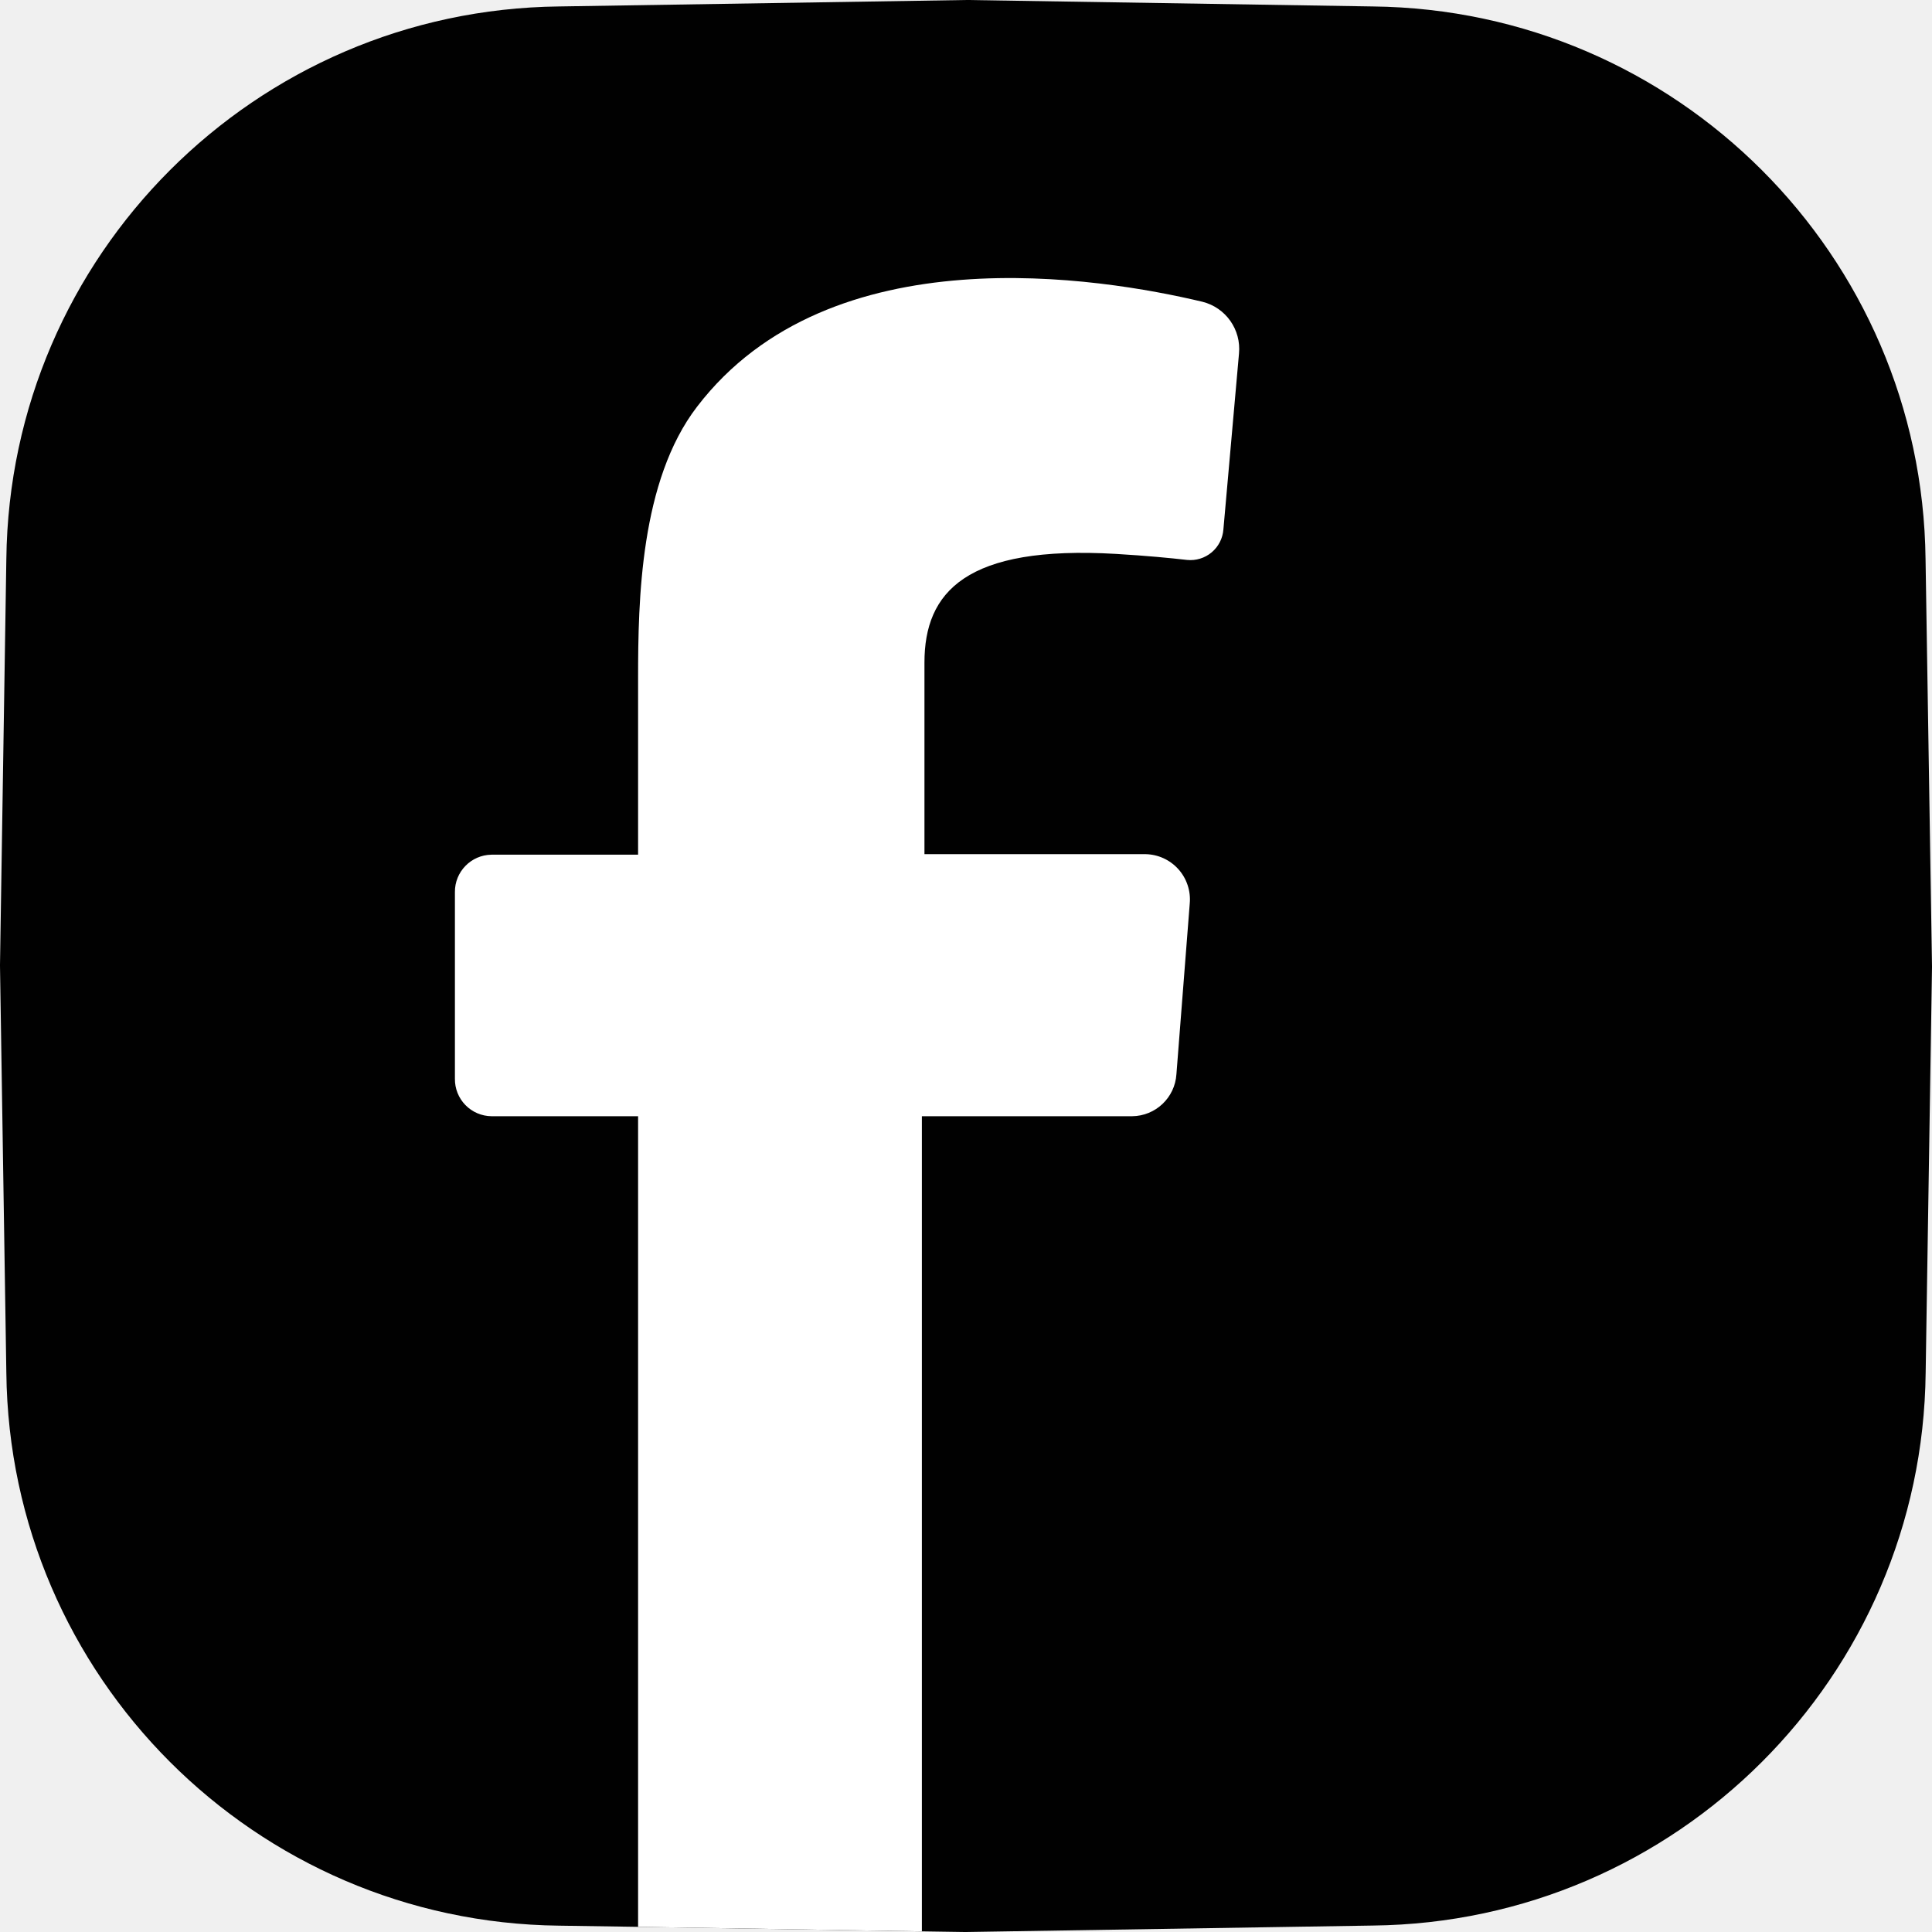
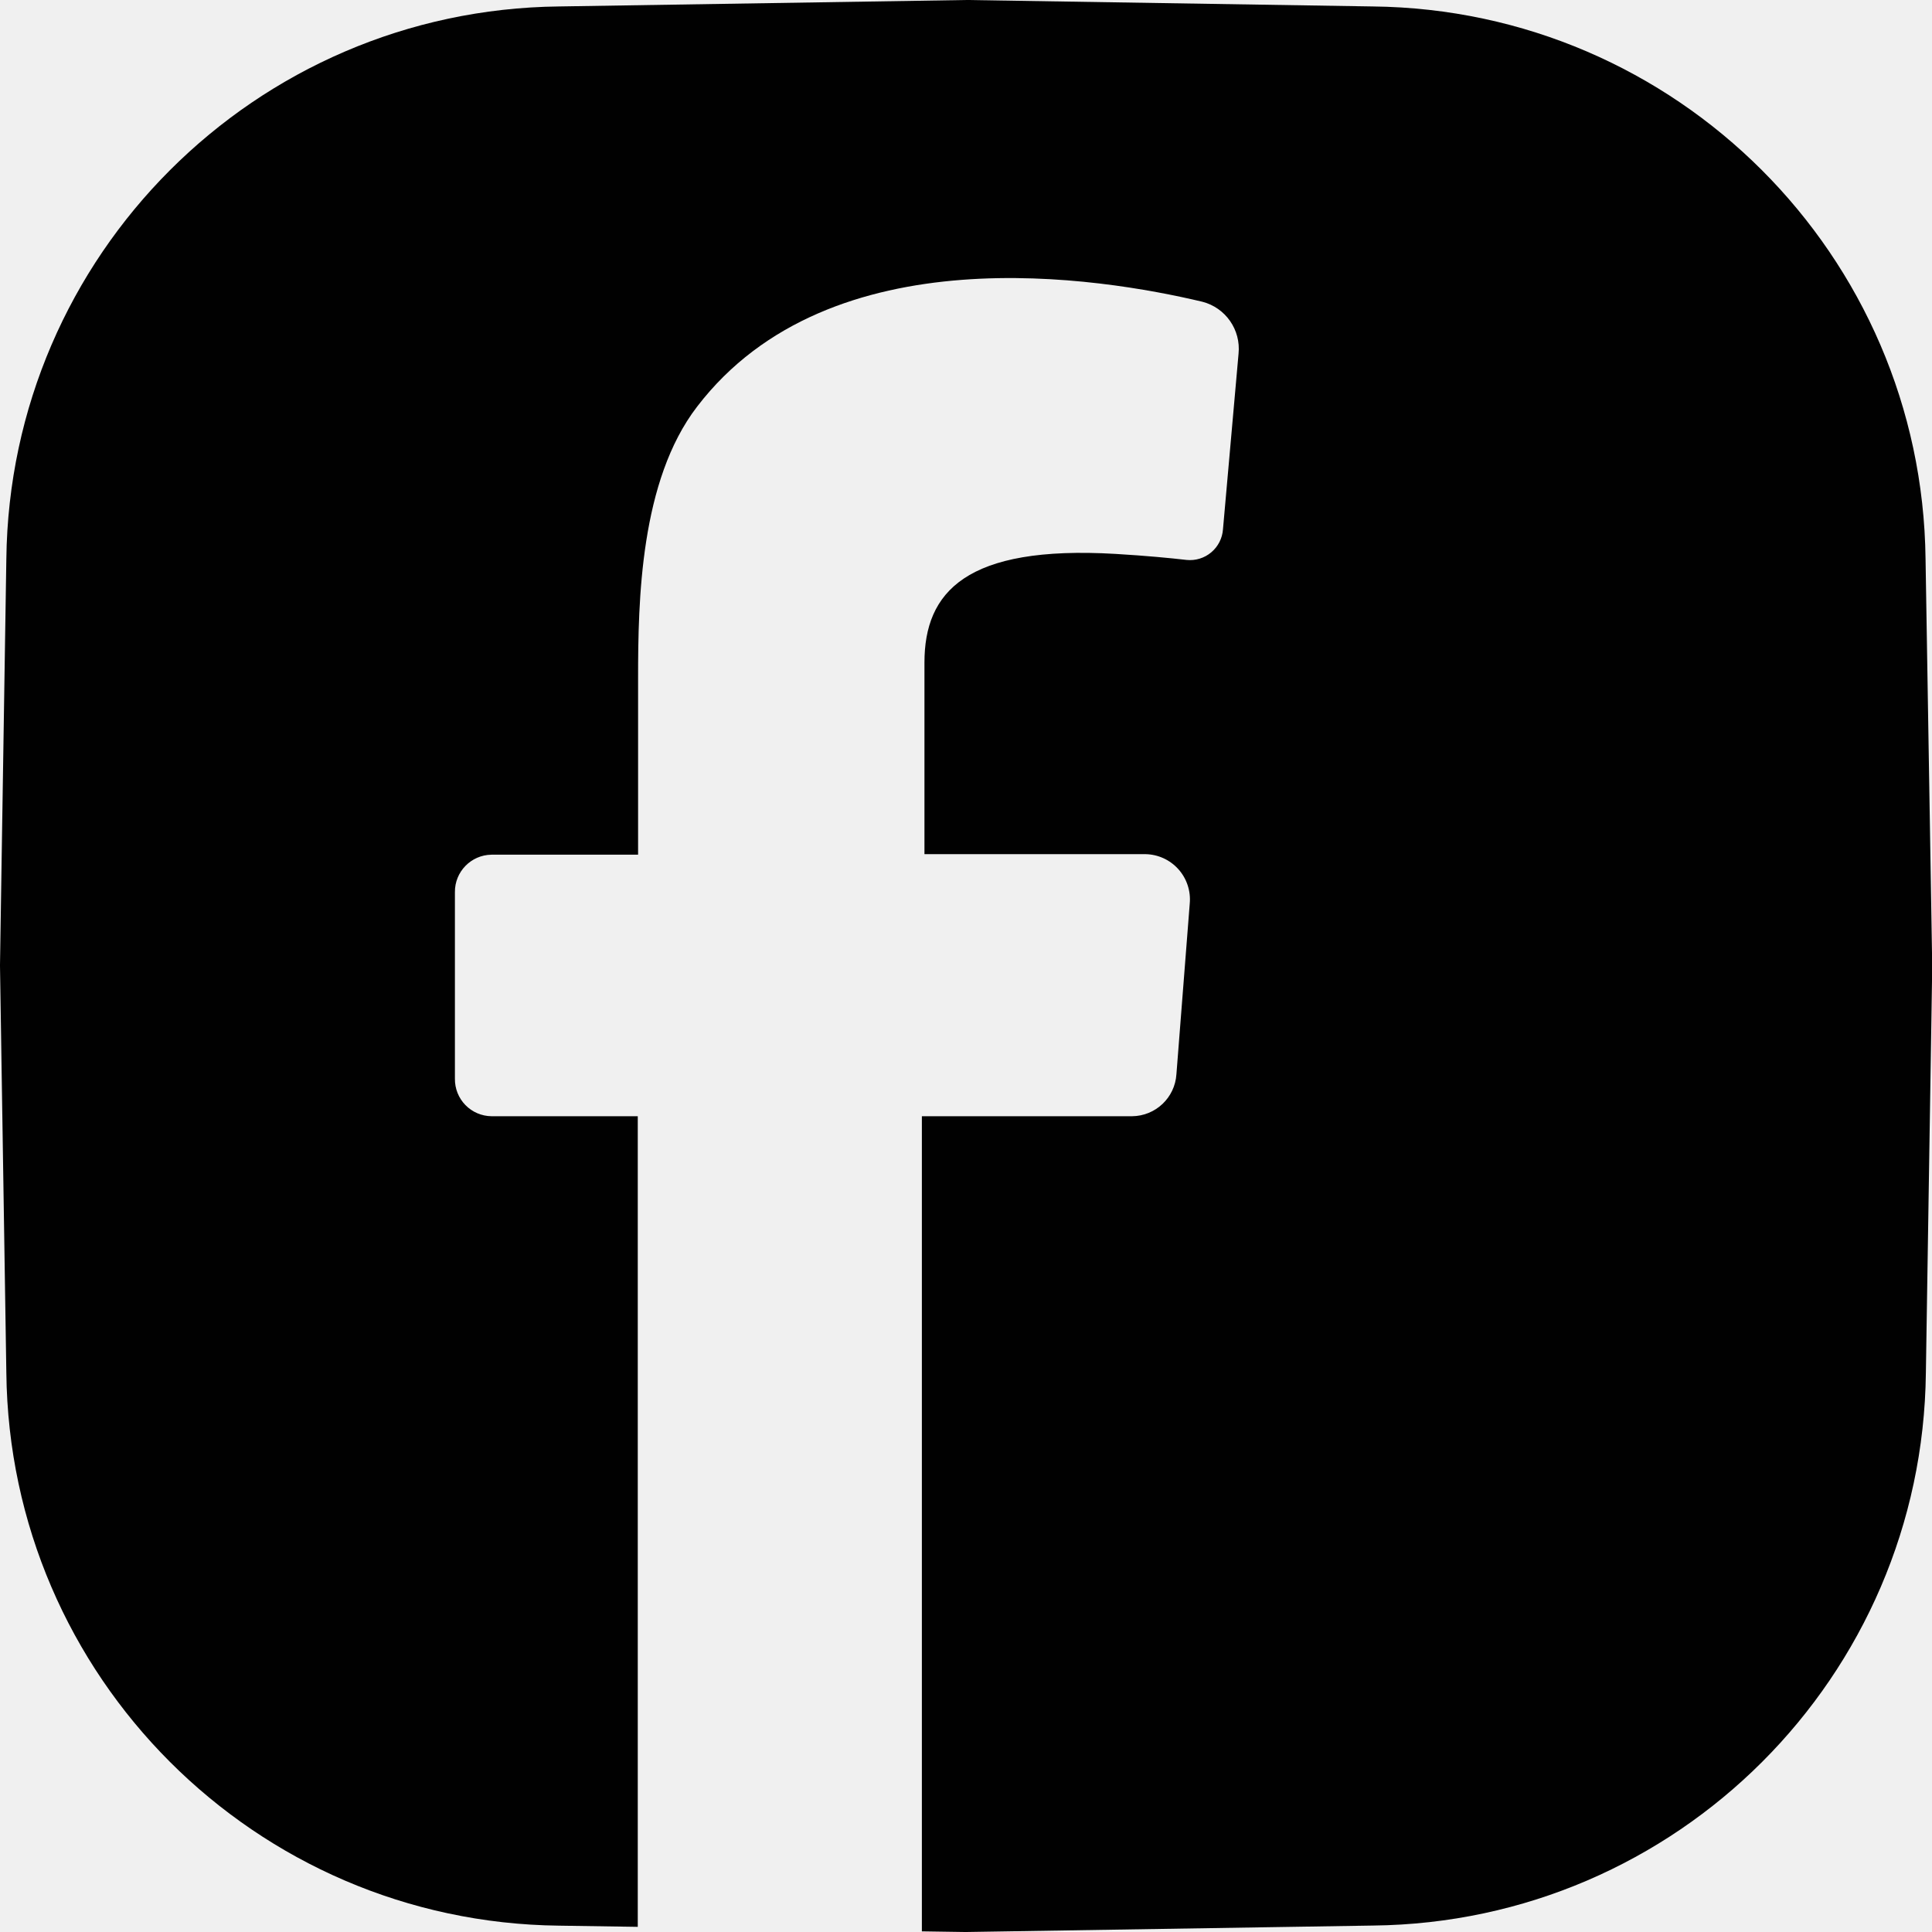
<svg xmlns="http://www.w3.org/2000/svg" viewBox="0 0 179.73 179.73">
  <defs>
-     <style>.cls-1{fill:#010101;}.cls-2{fill:#fff;fill-rule:evenodd;}</style>
+     <style>.cls-1{fill:#010101;}</style>
  </defs>
  <g id="Layer_2" data-name="Layer 2">
    <g id="Layer_1-2" data-name="Layer 1">
-       <path class="cls-1" d="M179.73,89.87V90l-.59,37.7a52,52,0,0,1-51.43,51.43l-37.84.6h-.13l-4-.06-26.4-.42L52,179.14A52,52,0,0,1,.59,127.7L0,89.87v-.13L.59,52A52,52,0,0,1,52,.6L89.86,0H90L127.7.6A52,52,0,0,1,179.13,52Z" />
-       <path class="cls-2" d="M115.26,32.9l-1.45,16.35a3.08,3.08,0,0,1-3.38,2.84c-1.56-.18-3.75-.39-6.59-.56C89.85,50.71,86,55.08,86,61.64V79.46h20.56a4.21,4.21,0,0,1,4.12,4.59l-1.24,15.88a4.17,4.17,0,0,1-4.12,3.91H85.76v75.83l-26.4-.42V103.84H45.72a3.44,3.44,0,0,1-3.4-3.49V83a3.45,3.45,0,0,1,3.4-3.49H59.36V63.08c0-7.21.19-18.35,5.49-25.25,12.4-16.2,37.57-12,47-9.76A4.52,4.52,0,0,1,115.26,32.9Z" />
+       <path class="cls-1" d="M179.13,52A52,52,0,0,0,127.7.6L90,0h-.14L52,.6A52,52,0,0,0,.59,52L0,89.74v.13L.59,127.7A52,52,0,0,0,52,179.14l7.33.11V103.84H45.72a3.44,3.44,0,0,1-3.4-3.49V83a3.45,3.45,0,0,1,3.4-3.49H59.36V63.08c0-7.21.19-18.35,5.49-25.25,12.4-16.2,37.57-12,47-9.76a4.52,4.52,0,0,1,3.37,4.83l-1.45,16.35a3.08,3.08,0,0,1-3.38,2.84c-1.56-.18-3.75-.39-6.59-.56C89.85,50.71,86,55.08,86,61.64V79.46h20.56a4.21,4.21,0,0,1,4.12,4.59l-1.24,15.88a4.17,4.17,0,0,1-4.12,3.91H85.76v75.83l4,.06h.13l37.84-.6a52,52,0,0,0,51.43-51.43l.59-37.7v-.13Z" />
    </g>
  </g>
</svg>
